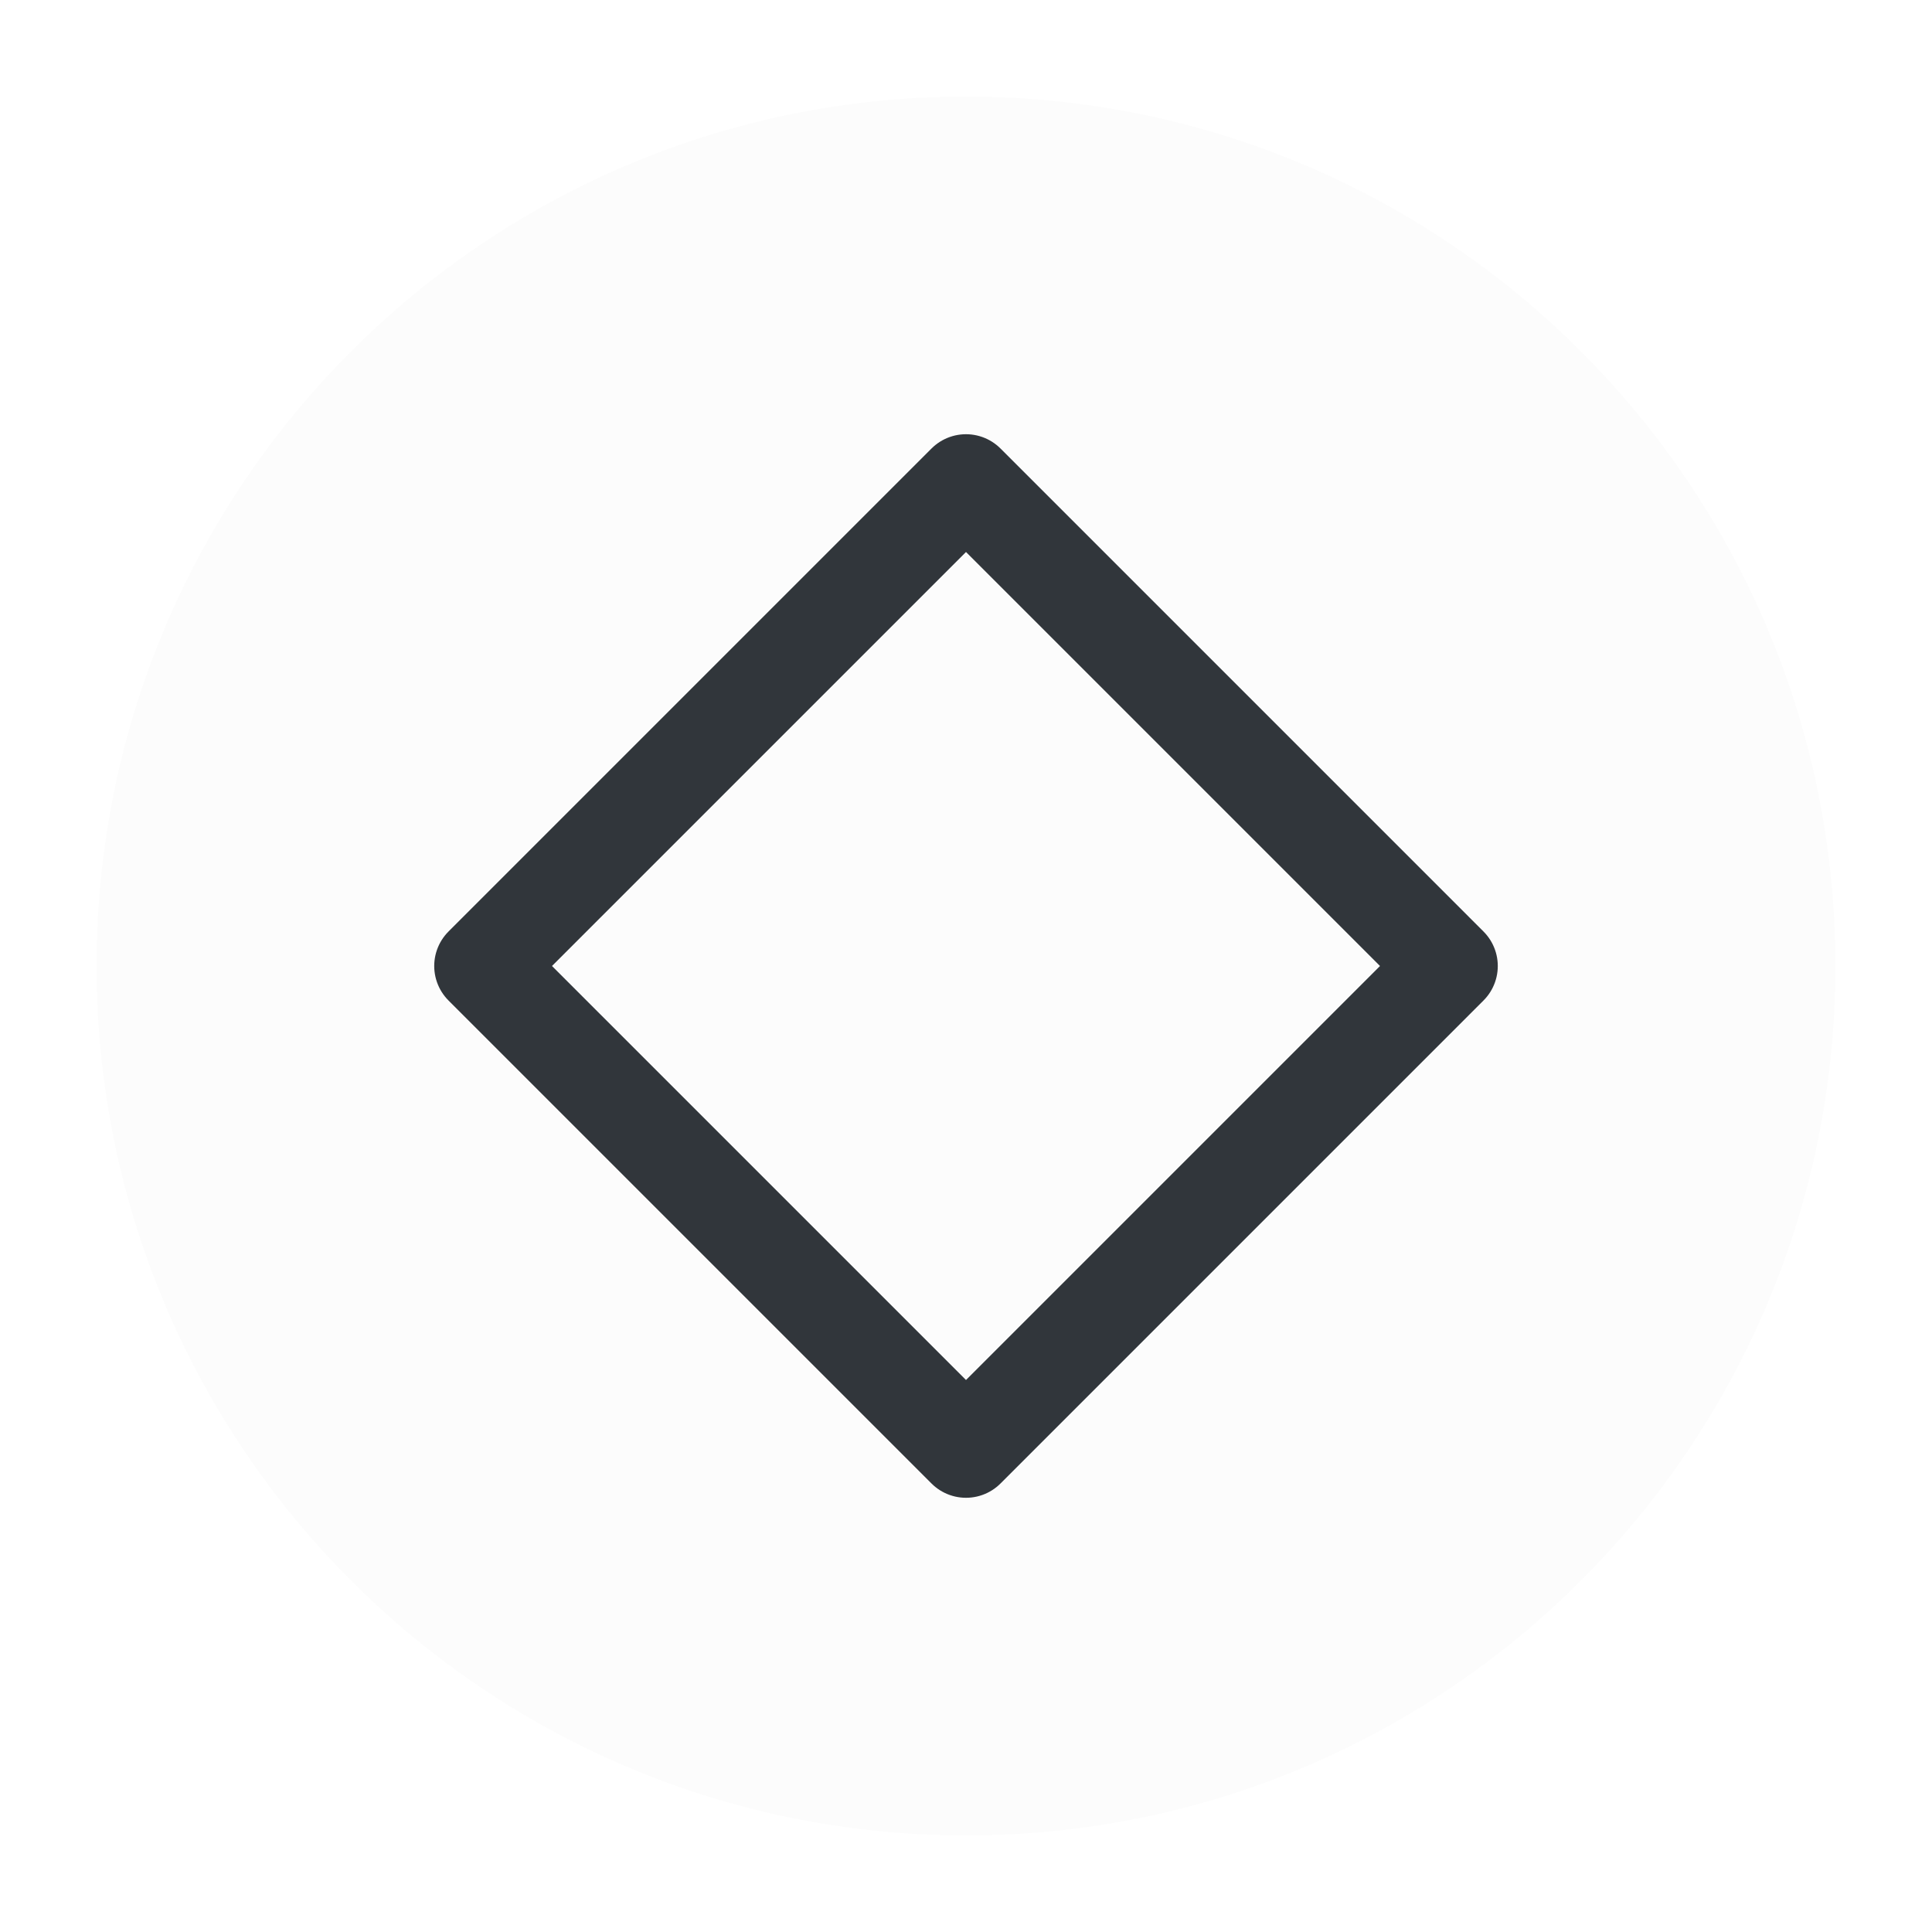
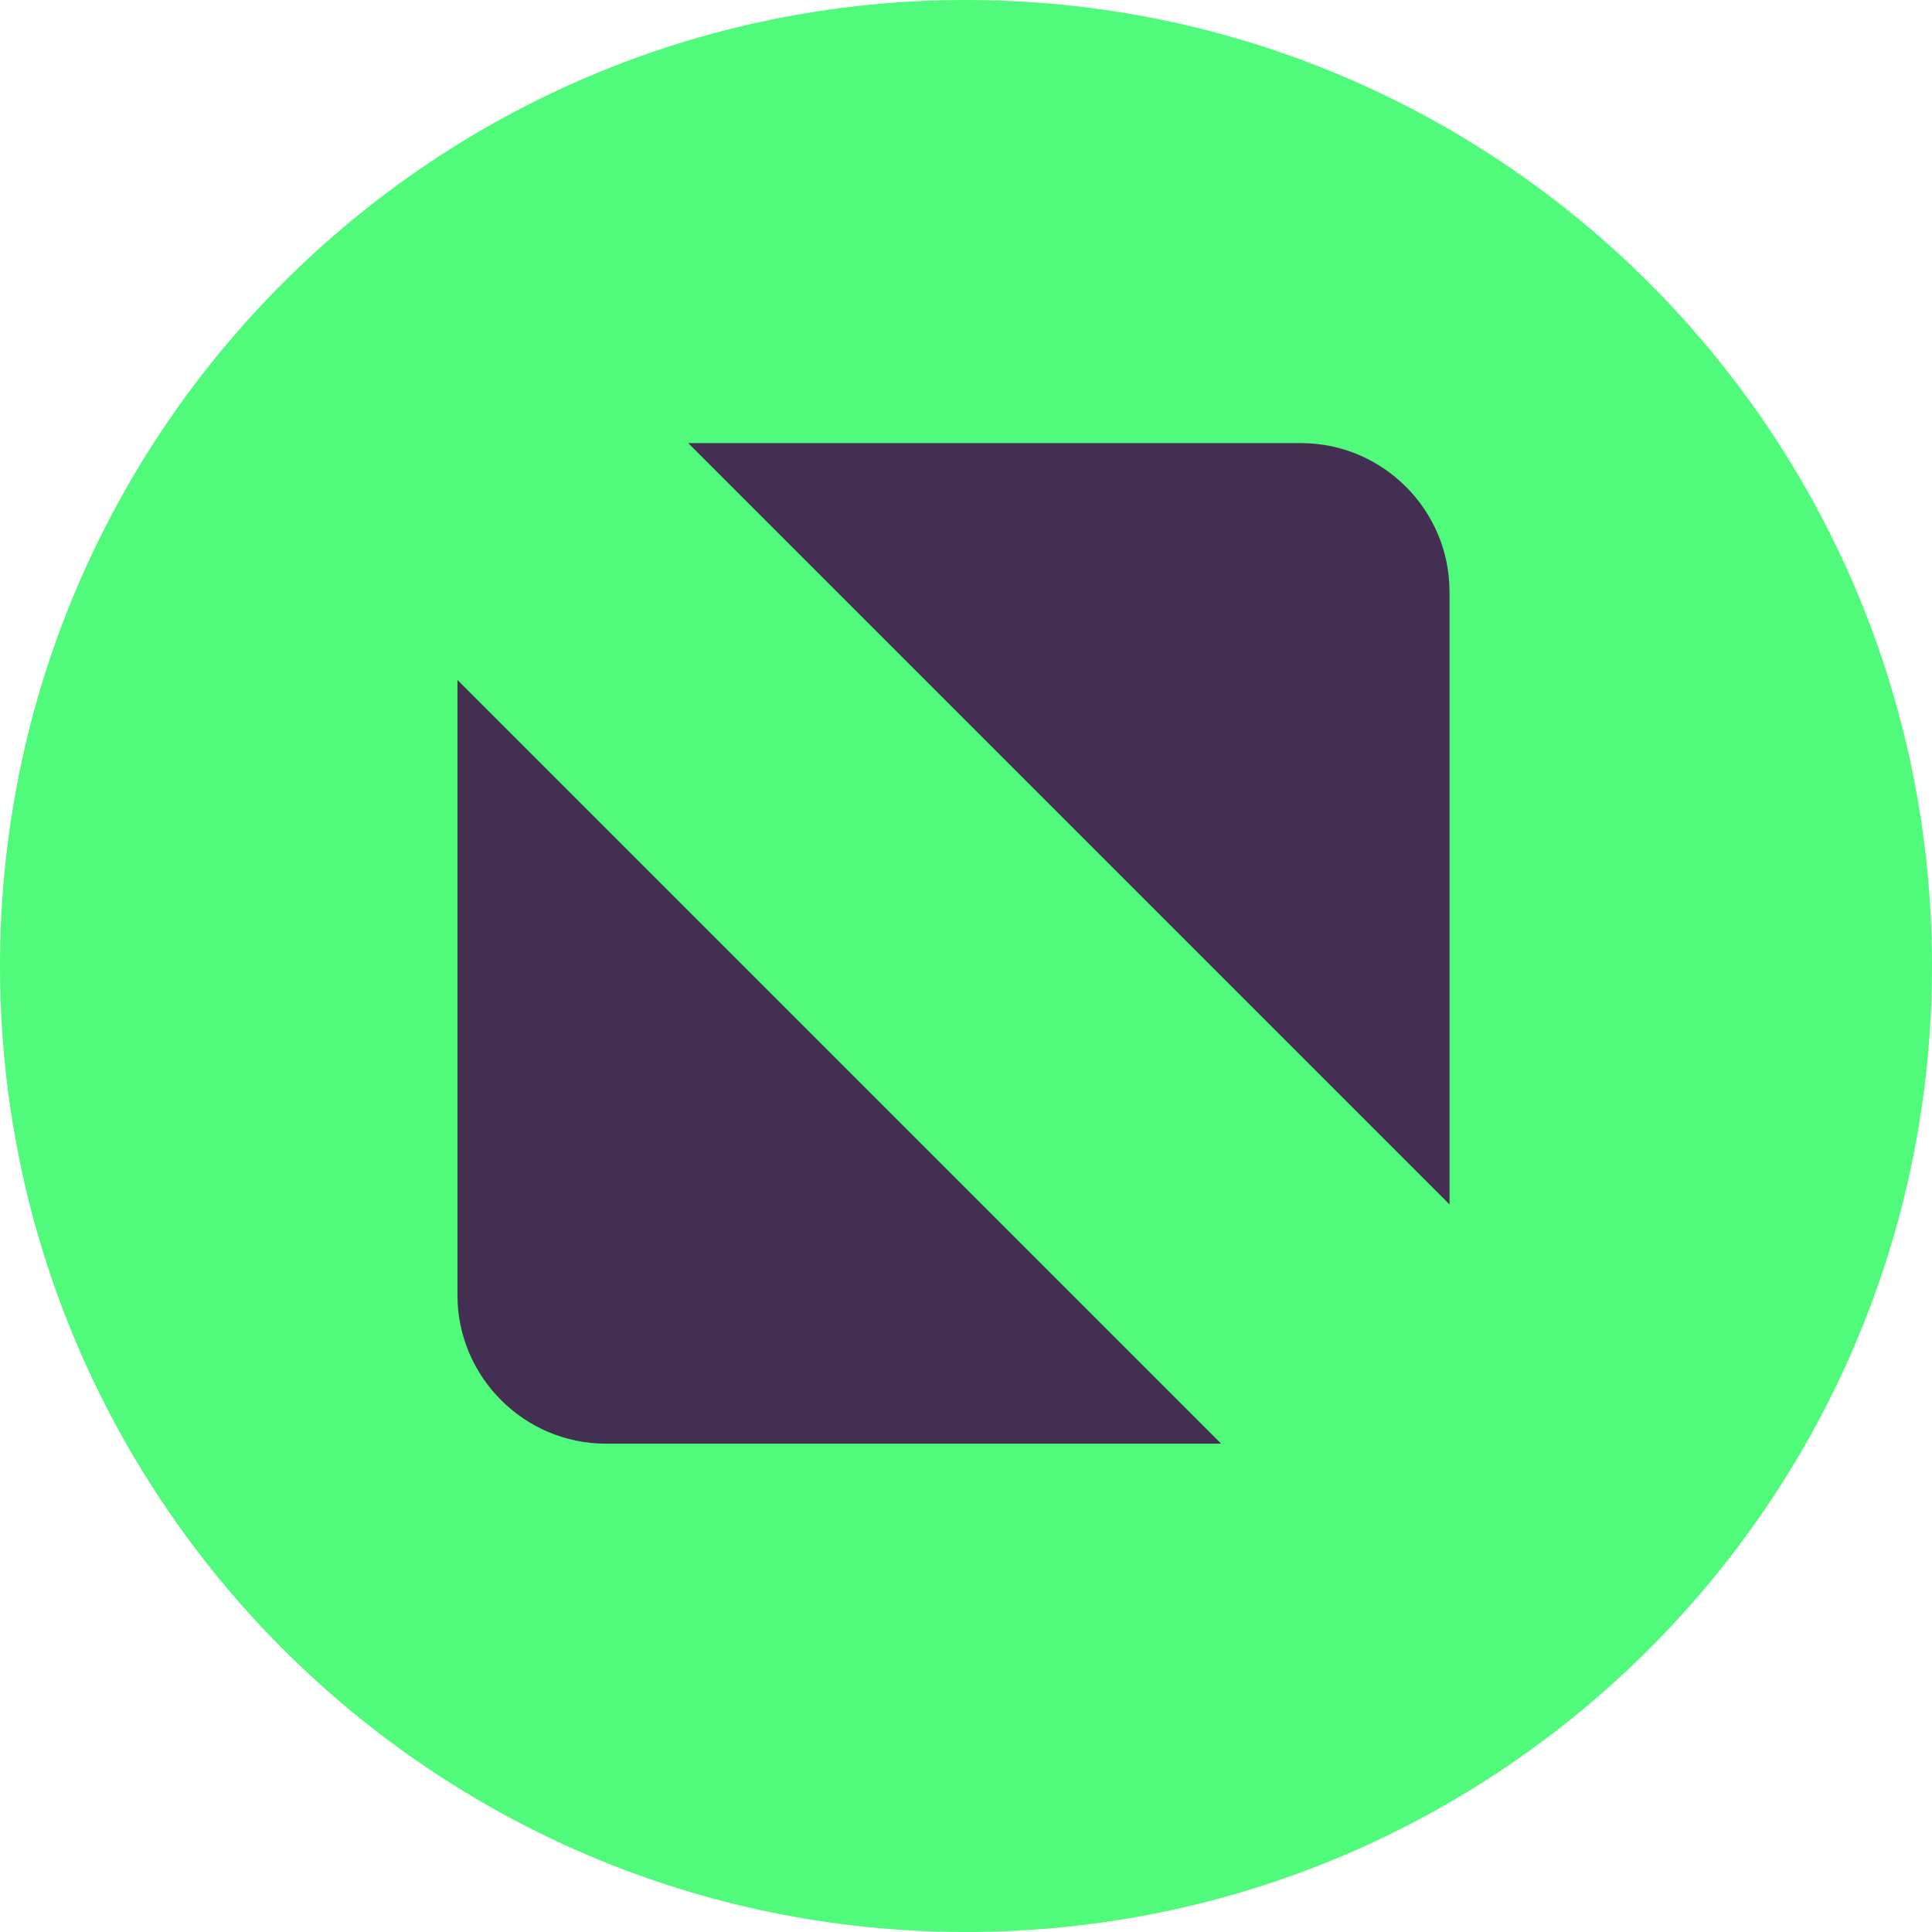
<svg xmlns="http://www.w3.org/2000/svg" viewBox="0 0 50 50" version="1.2" baseProfile="tiny">
  <defs>
</defs>
  <g fill="none" stroke="black" stroke-width="1" fill-rule="evenodd" stroke-linecap="square" stroke-linejoin="bevel">
-     <g fill="#fcfcfc" fill-opacity="1" stroke="none" transform="matrix(2.5,0,0,2.5,2.5,2.5)" font-family="Noto Sans" font-size="10" font-weight="400" font-style="normal">
-       <circle cx="9" cy="9" r="9" />
+     <g fill="#50fa7b" fill-opacity="1" stroke="none" transform="matrix(0.0548323,0,0,-0.0548323,-4.51811,49.8508)" font-family="Noto Sans" font-size="10" font-weight="400" font-style="normal">
+       <path vector-effect="none" fill-rule="evenodd" d="M538.338,-2.721 C790.141,-2.721 994.27,201.409 994.27,453.214 C994.27,705.021 790.141,909.15 538.338,909.15 C286.529,909.15 82.399,705.021 82.399,453.214 C82.399,201.409 286.529,-2.721 538.338,-2.721 " />
    </g>
-     <g fill="none" stroke="#31363b" stroke-opacity="1" stroke-width="1.01" stroke-linecap="round" stroke-linejoin="round" transform="matrix(2.5,0,0,2.5,2.5,2.5)" font-family="Noto Sans" font-size="10" font-weight="400" font-style="normal">
-       <path vector-effect="none" fill-rule="evenodd" d="M4,9 L9,4 L14,9 L9,14 L4,9" />
+     <g fill="#50fa7b" fill-opacity="1" stroke="none" transform="matrix(0.0548323,0,0,-0.0548323,-4.51811,49.8508)" font-family="Noto Sans" font-size="10" font-weight="400" font-style="normal">
+       <path vector-effect="none" fill-rule="evenodd" d="M538.337,29.846 C772.155,29.846 961.703,219.398 961.703,453.216 C961.703,687.036 772.155,876.584 538.337,876.584 C304.514,876.584 114.966,687.036 114.966,453.216 C114.966,219.398 304.514,29.846 538.337,29.846 " />
+     </g>
+     <g fill="#432f52" fill-opacity="1" stroke="none" transform="matrix(0.05936,0,0,-0.0593601,-1.0268,50.0523)" font-family="Noto Sans" font-size="10" font-weight="400" font-style="normal">
+       <path vector-effect="none" fill-rule="evenodd" d="M317.364,650.001 L584.563,650.001 C620.142,650.001 649.255,620.888 649.255,585.306 L649.255,318.11 L317.364,650.001 M549.688,213.79 L281.435,213.79 C245.852,213.79 216.743,242.899 216.743,278.481 L216.743,546.735 L549.688,213.79" />
    </g>
    <g fill="none" stroke="#000000" stroke-opacity="1" stroke-width="1" stroke-linecap="square" stroke-linejoin="bevel" transform="matrix(1,0,0,1,0,0)" font-family="Noto Sans" font-size="10" font-weight="400" font-style="normal">
</g>
  </g>
</svg>
